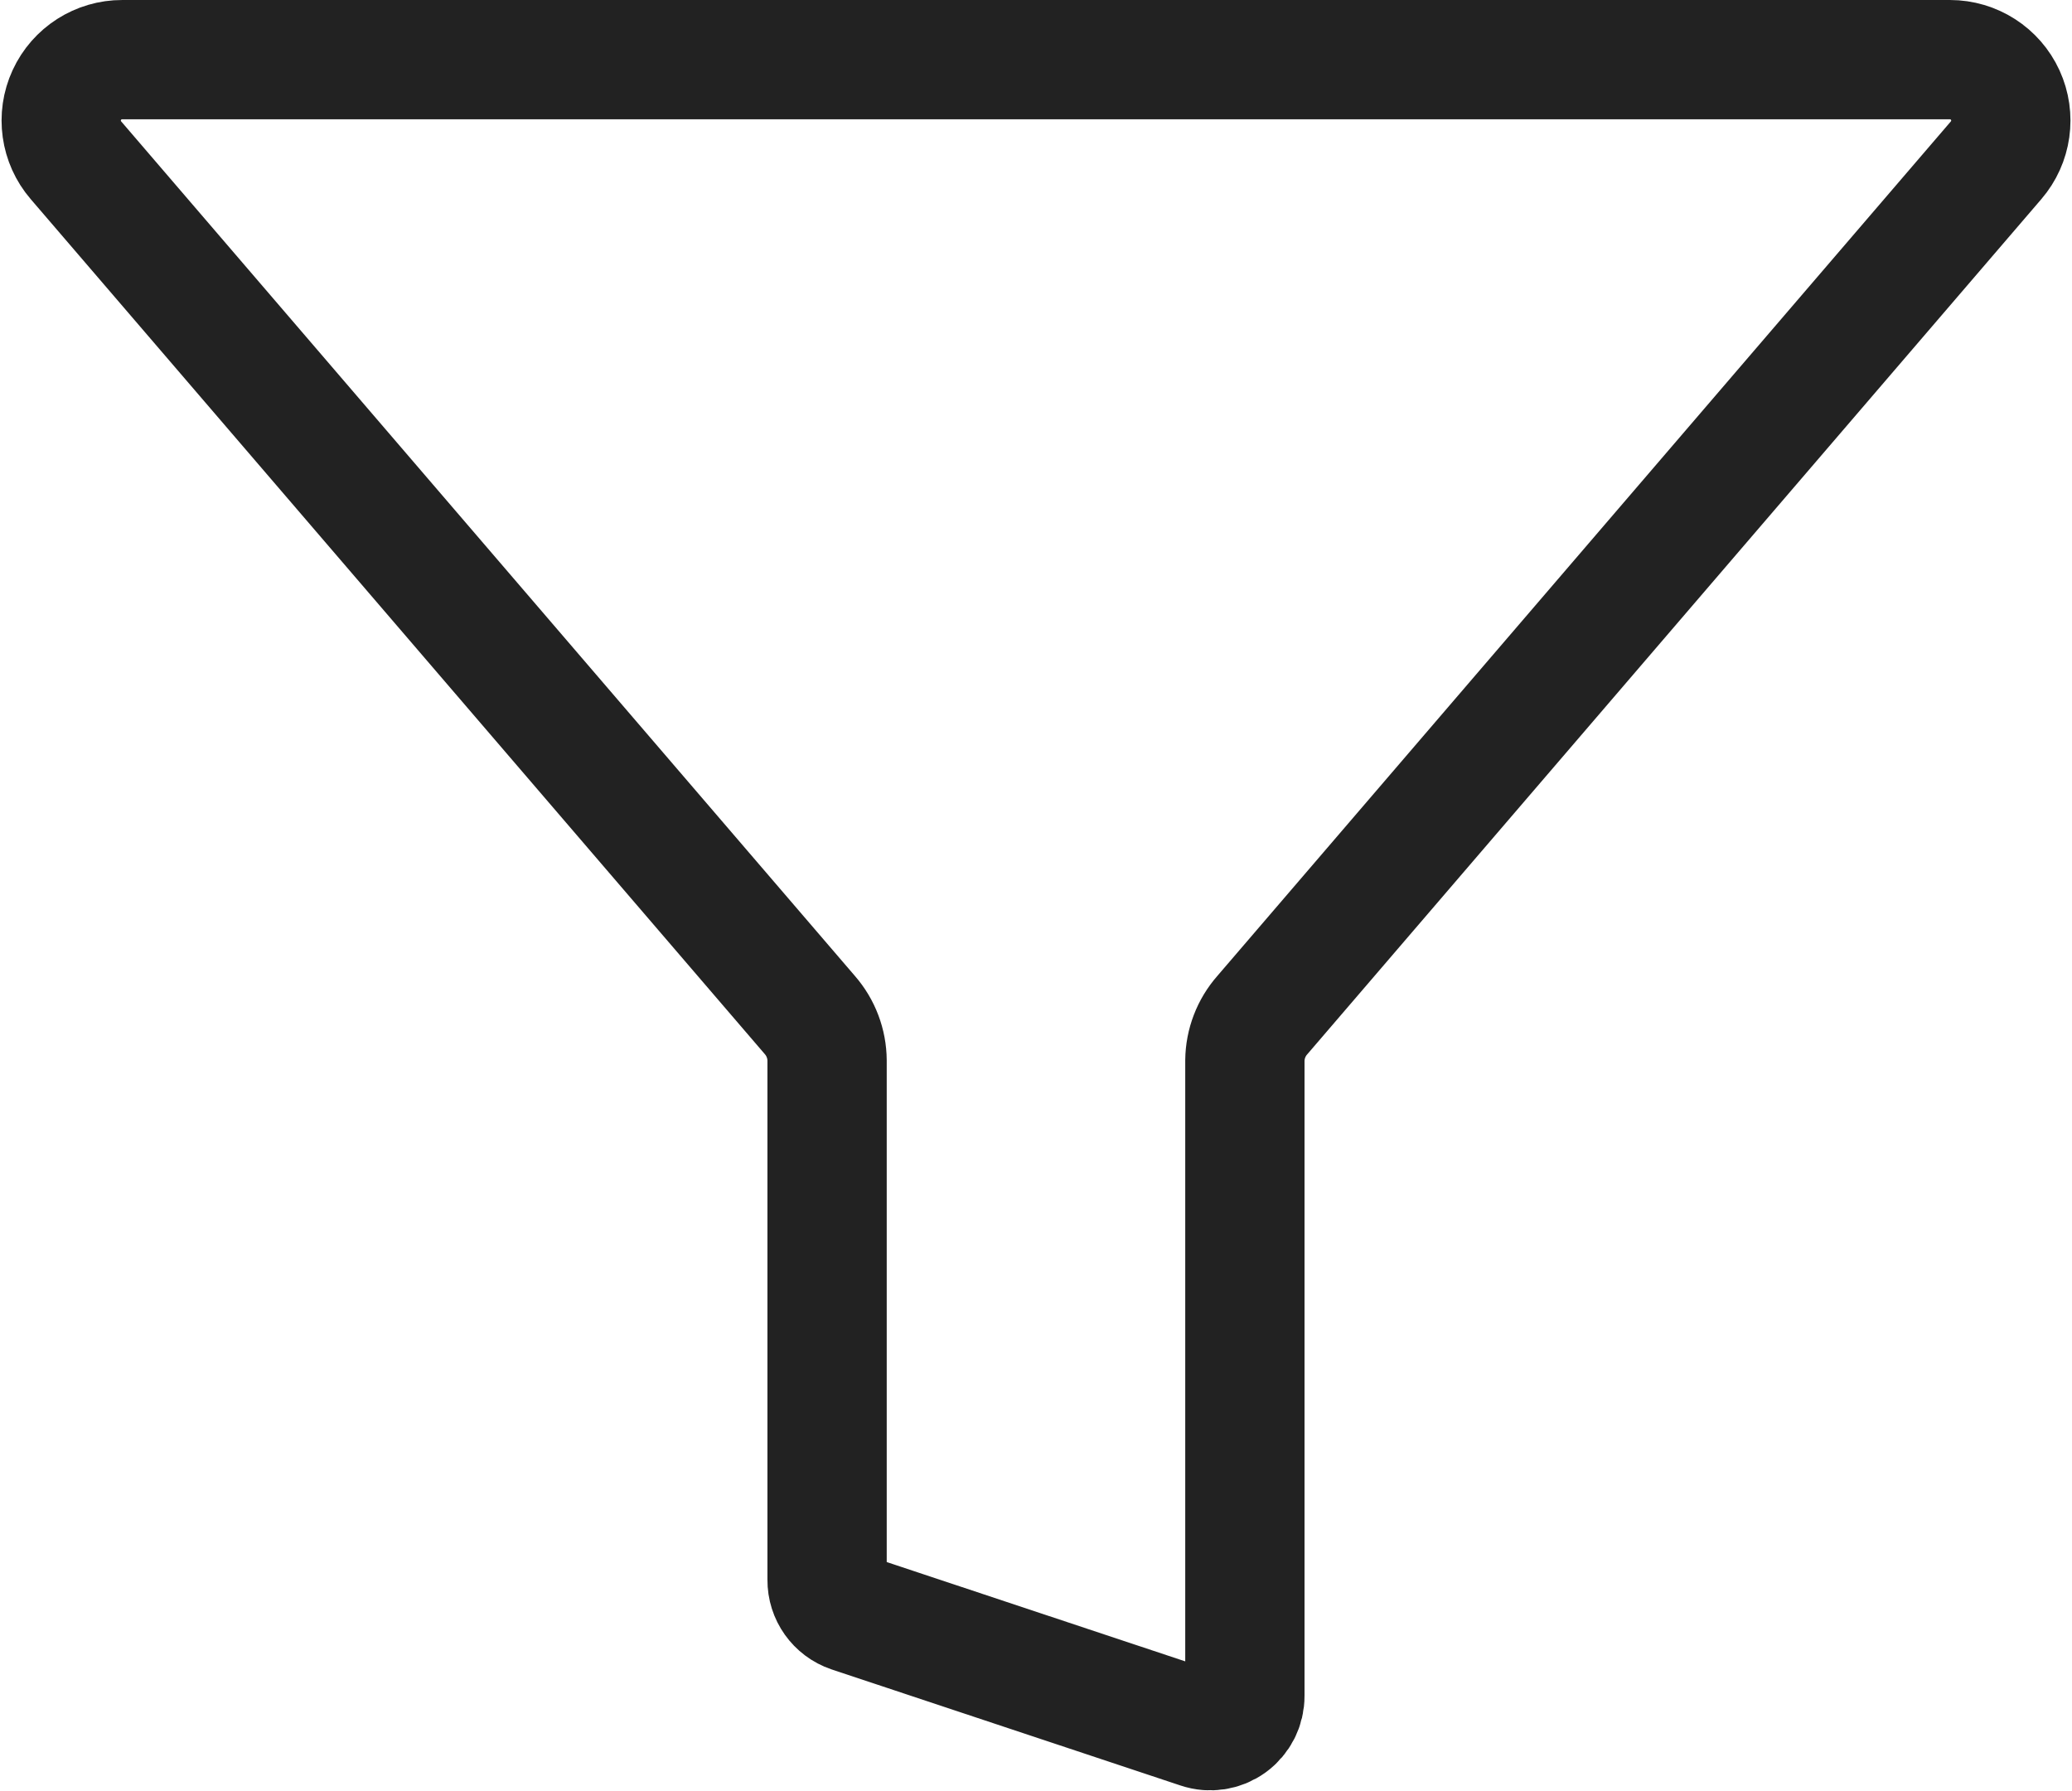
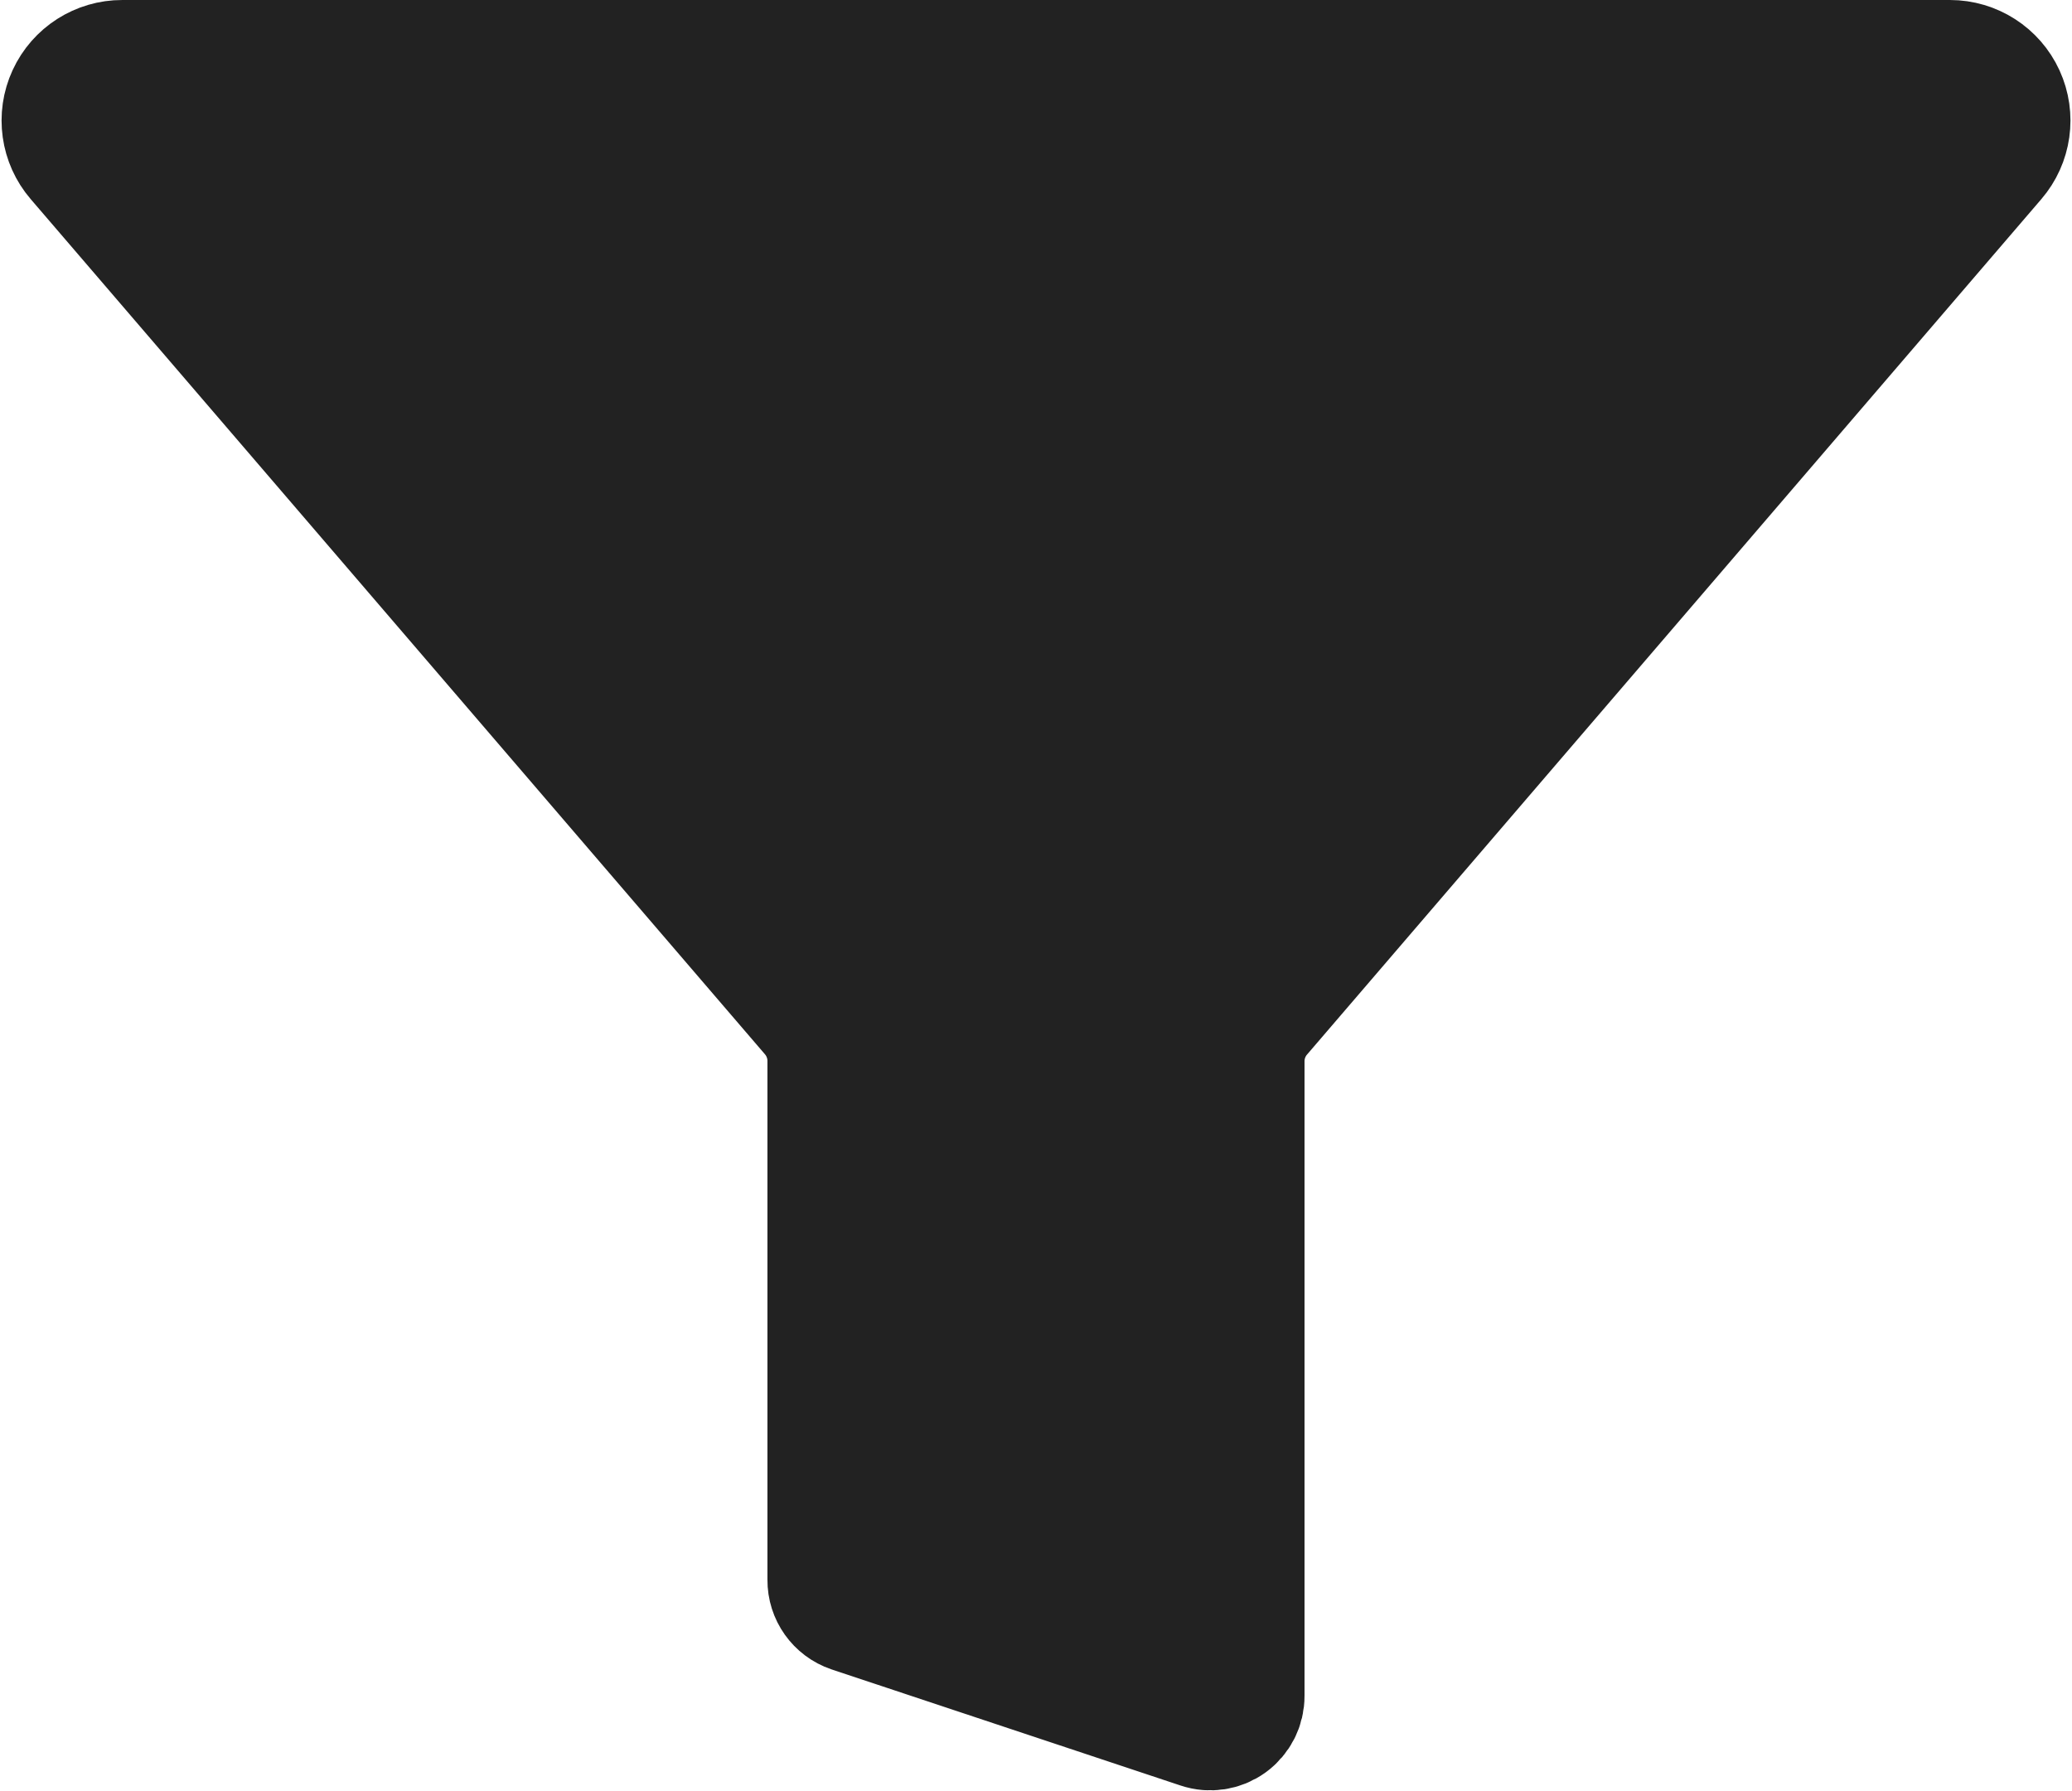
<svg xmlns="http://www.w3.org/2000/svg" width="52.113" height="45.045">
-   <path d="M1.91 4.031l18.46 21.5a1.759 1.759 0 01.432 1.143v13.061a.868.868 0 00.59.831l8.773 2.919a.869.869 0 001.145-.83v-15.98a1.759 1.759 0 01.438-1.143l18.455-21.5a1.532 1.532 0 00-1.16-2.532H3.076A1.532 1.532 0 001.91 4.031z" fill="none" stroke="#222222" stroke-linecap="round" stroke-linejoin="round" stroke-width="3" />
+   <path d="M1.91 4.031l18.46 21.5a1.759 1.759 0 01.432 1.143v13.061a.868.868 0 00.59.831l8.773 2.919a.869.869 0 001.145-.83v-15.98a1.759 1.759 0 01.438-1.143l18.455-21.5a1.532 1.532 0 00-1.16-2.532H3.076A1.532 1.532 0 001.91 4.031z" fill="#222222" stroke="#222222" stroke-linecap="round" stroke-linejoin="round" stroke-width="3" />
</svg>
